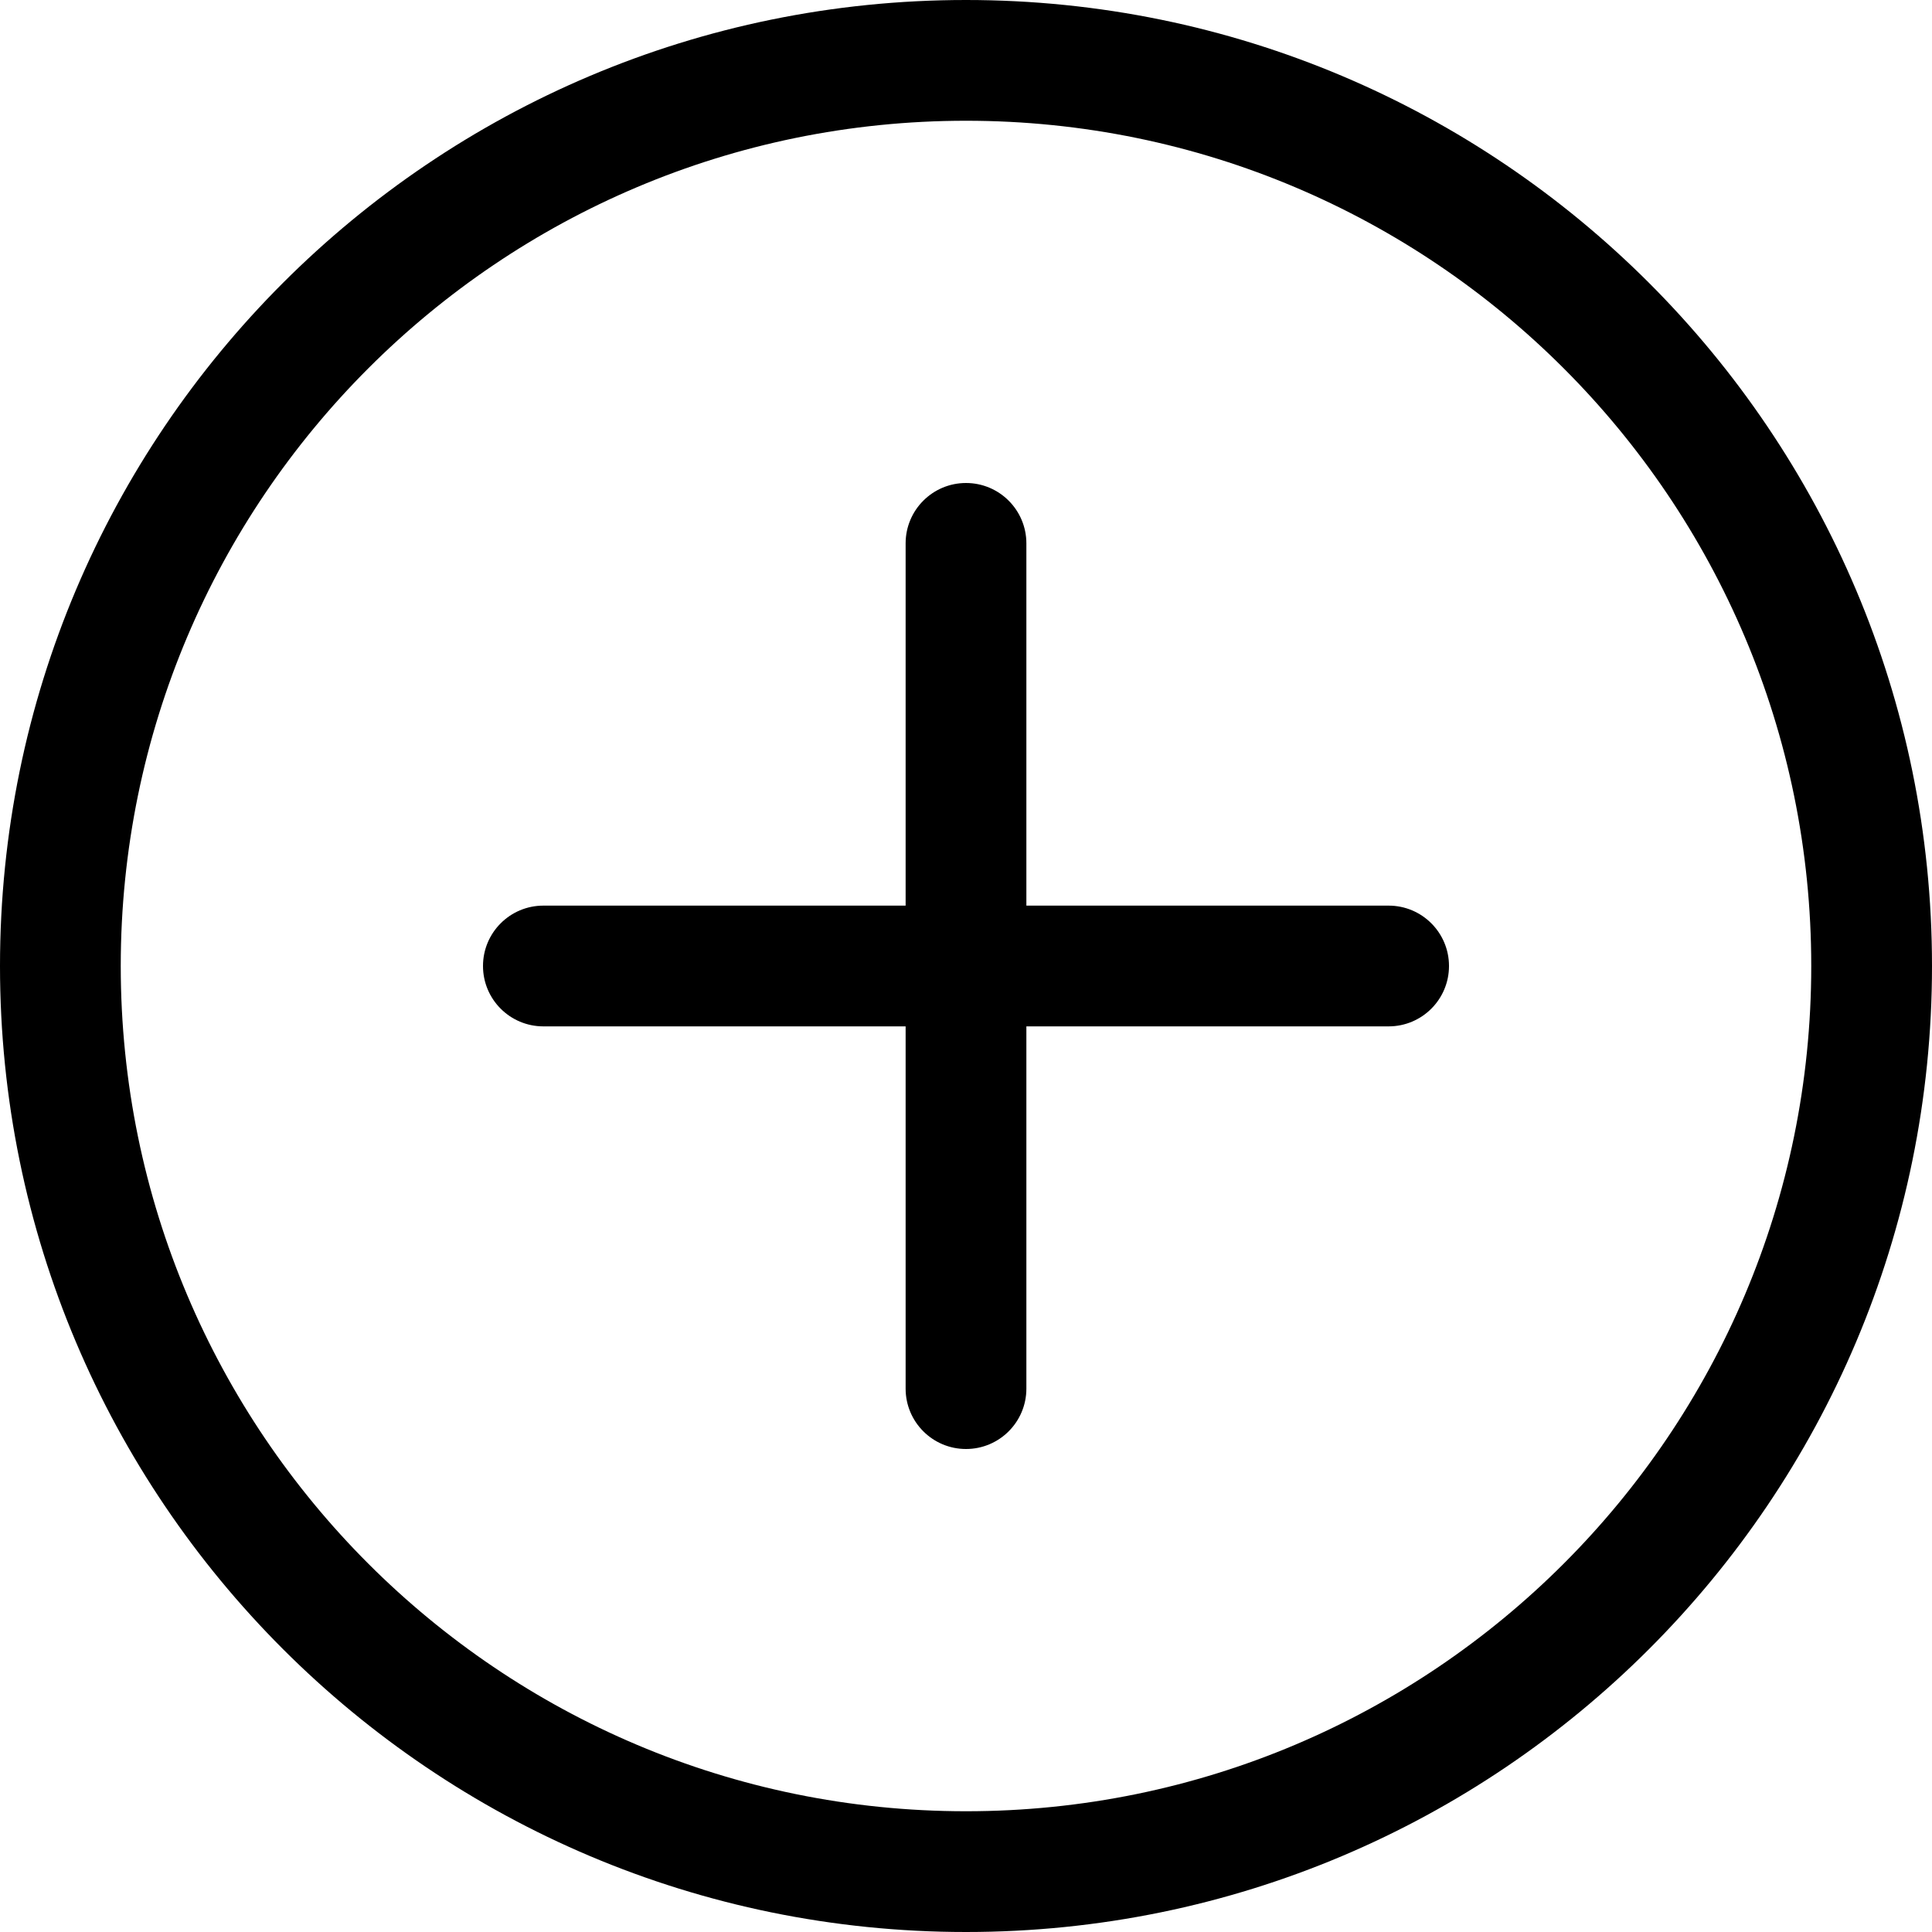
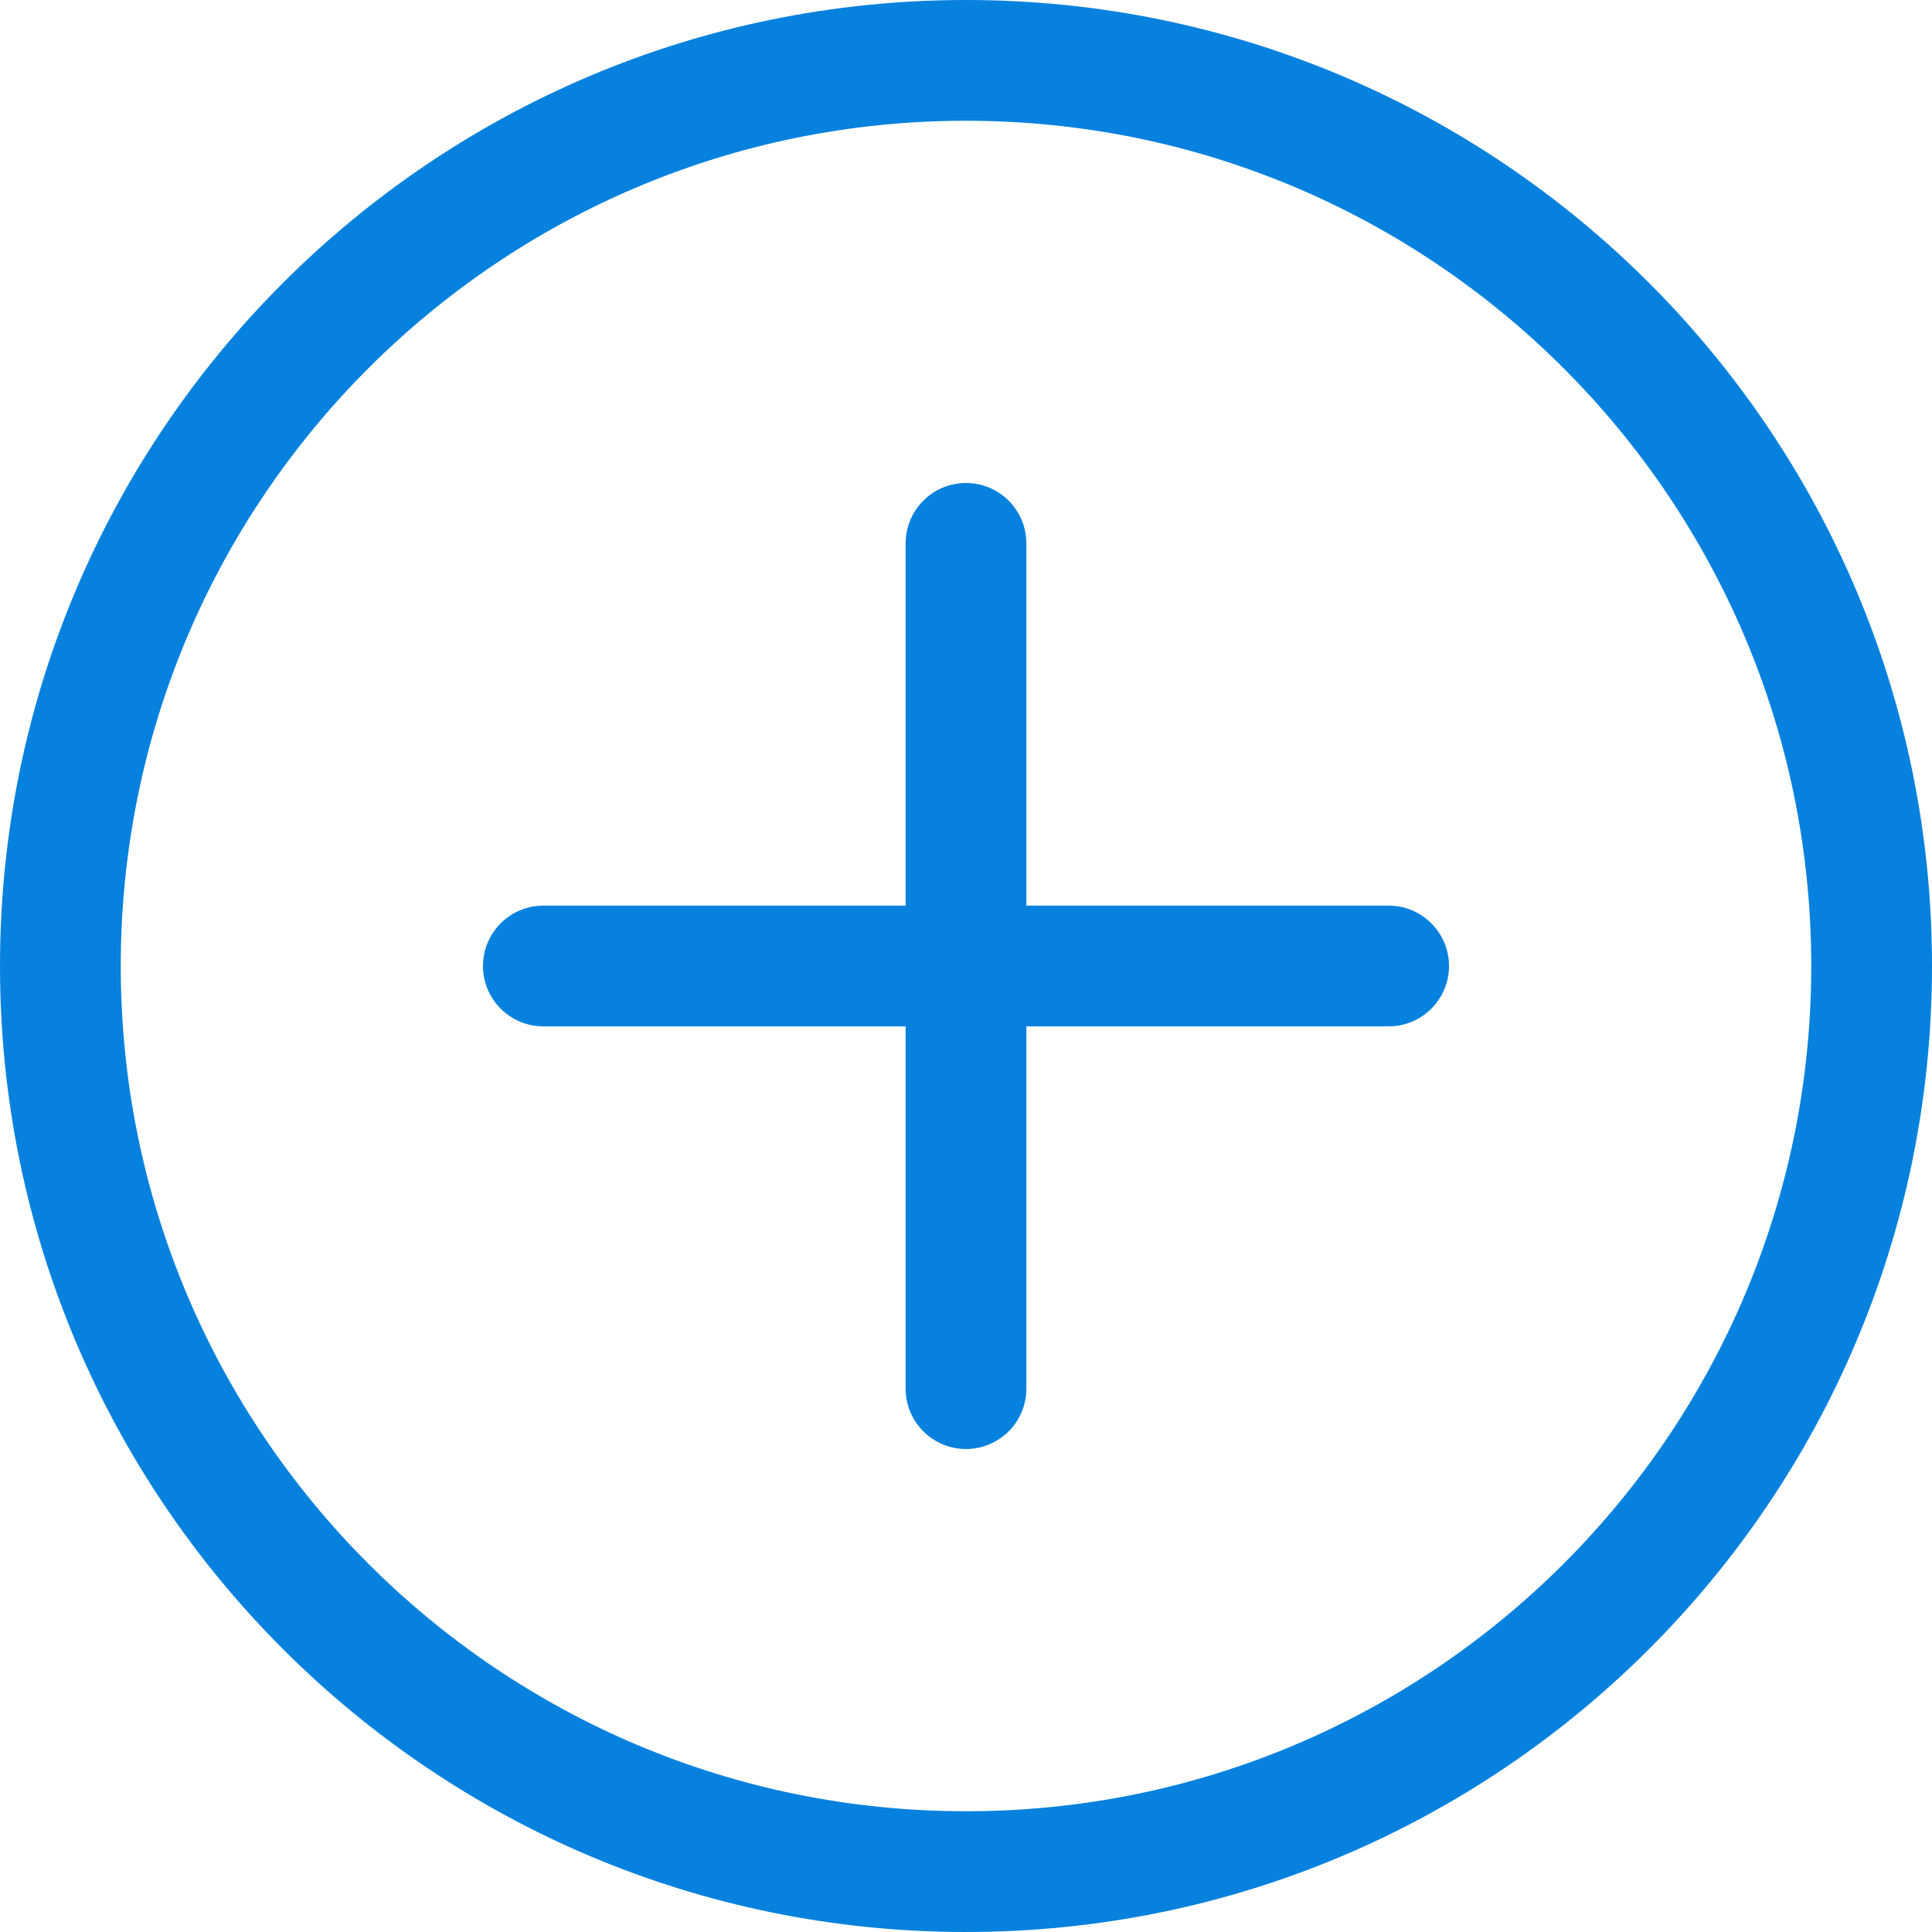
- <svg xmlns="http://www.w3.org/2000/svg" width="1em" height="1em" viewBox="0 0 16 16" class="bi bi-plus-circle" fill="currentColor">
+ <svg xmlns="http://www.w3.org/2000/svg" width="1em" height="1em" viewBox="0 0 16 16" class="bi bi-plus-circle" fill="#0781de">
  <path fill-rule="evenodd" d="M8 15A7 7 0 1 0 8 1a7 7 0 0 0 0 14zm0 1A8 8 0 1 0 8 0a8 8 0 0 0 0 16z" />
  <path fill-rule="evenodd" d="M8 4a.5.5 0 0 1 .5.5v3h3a.5.5 0 0 1 0 1h-3v3a.5.5 0 0 1-1 0v-3h-3a.5.5 0 0 1 0-1h3v-3A.5.5 0 0 1 8 4z" />
</svg>
